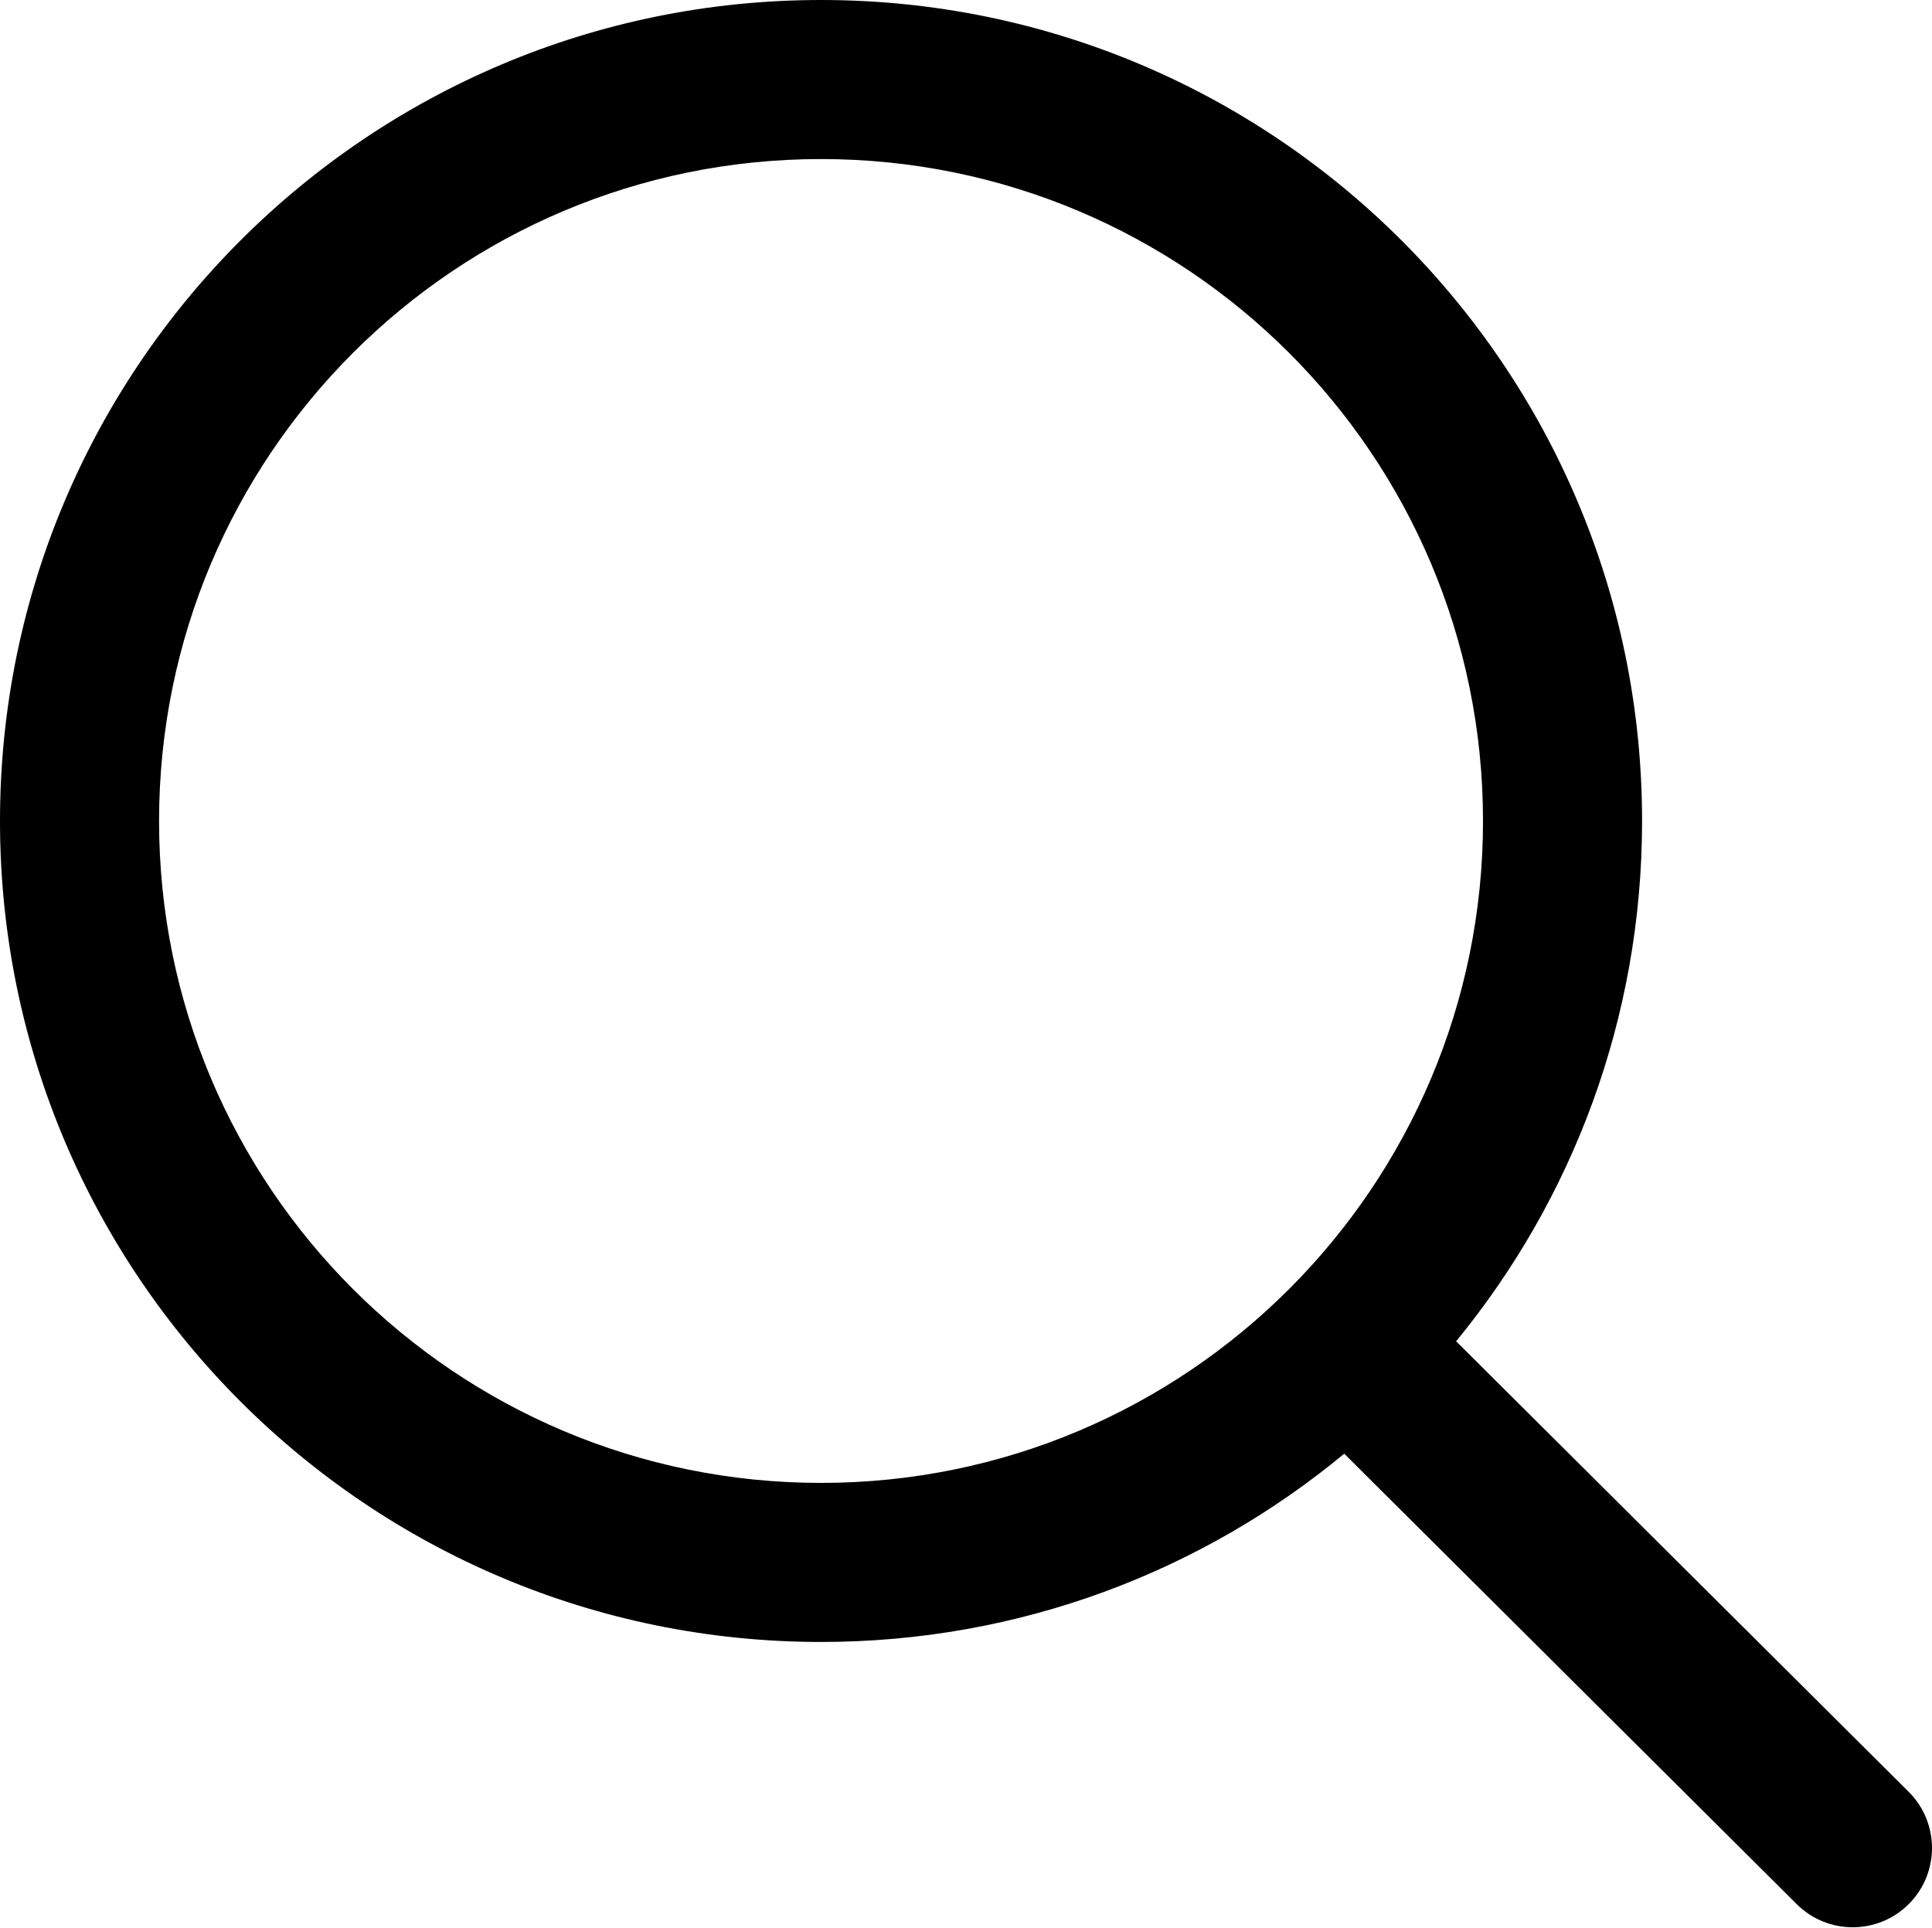
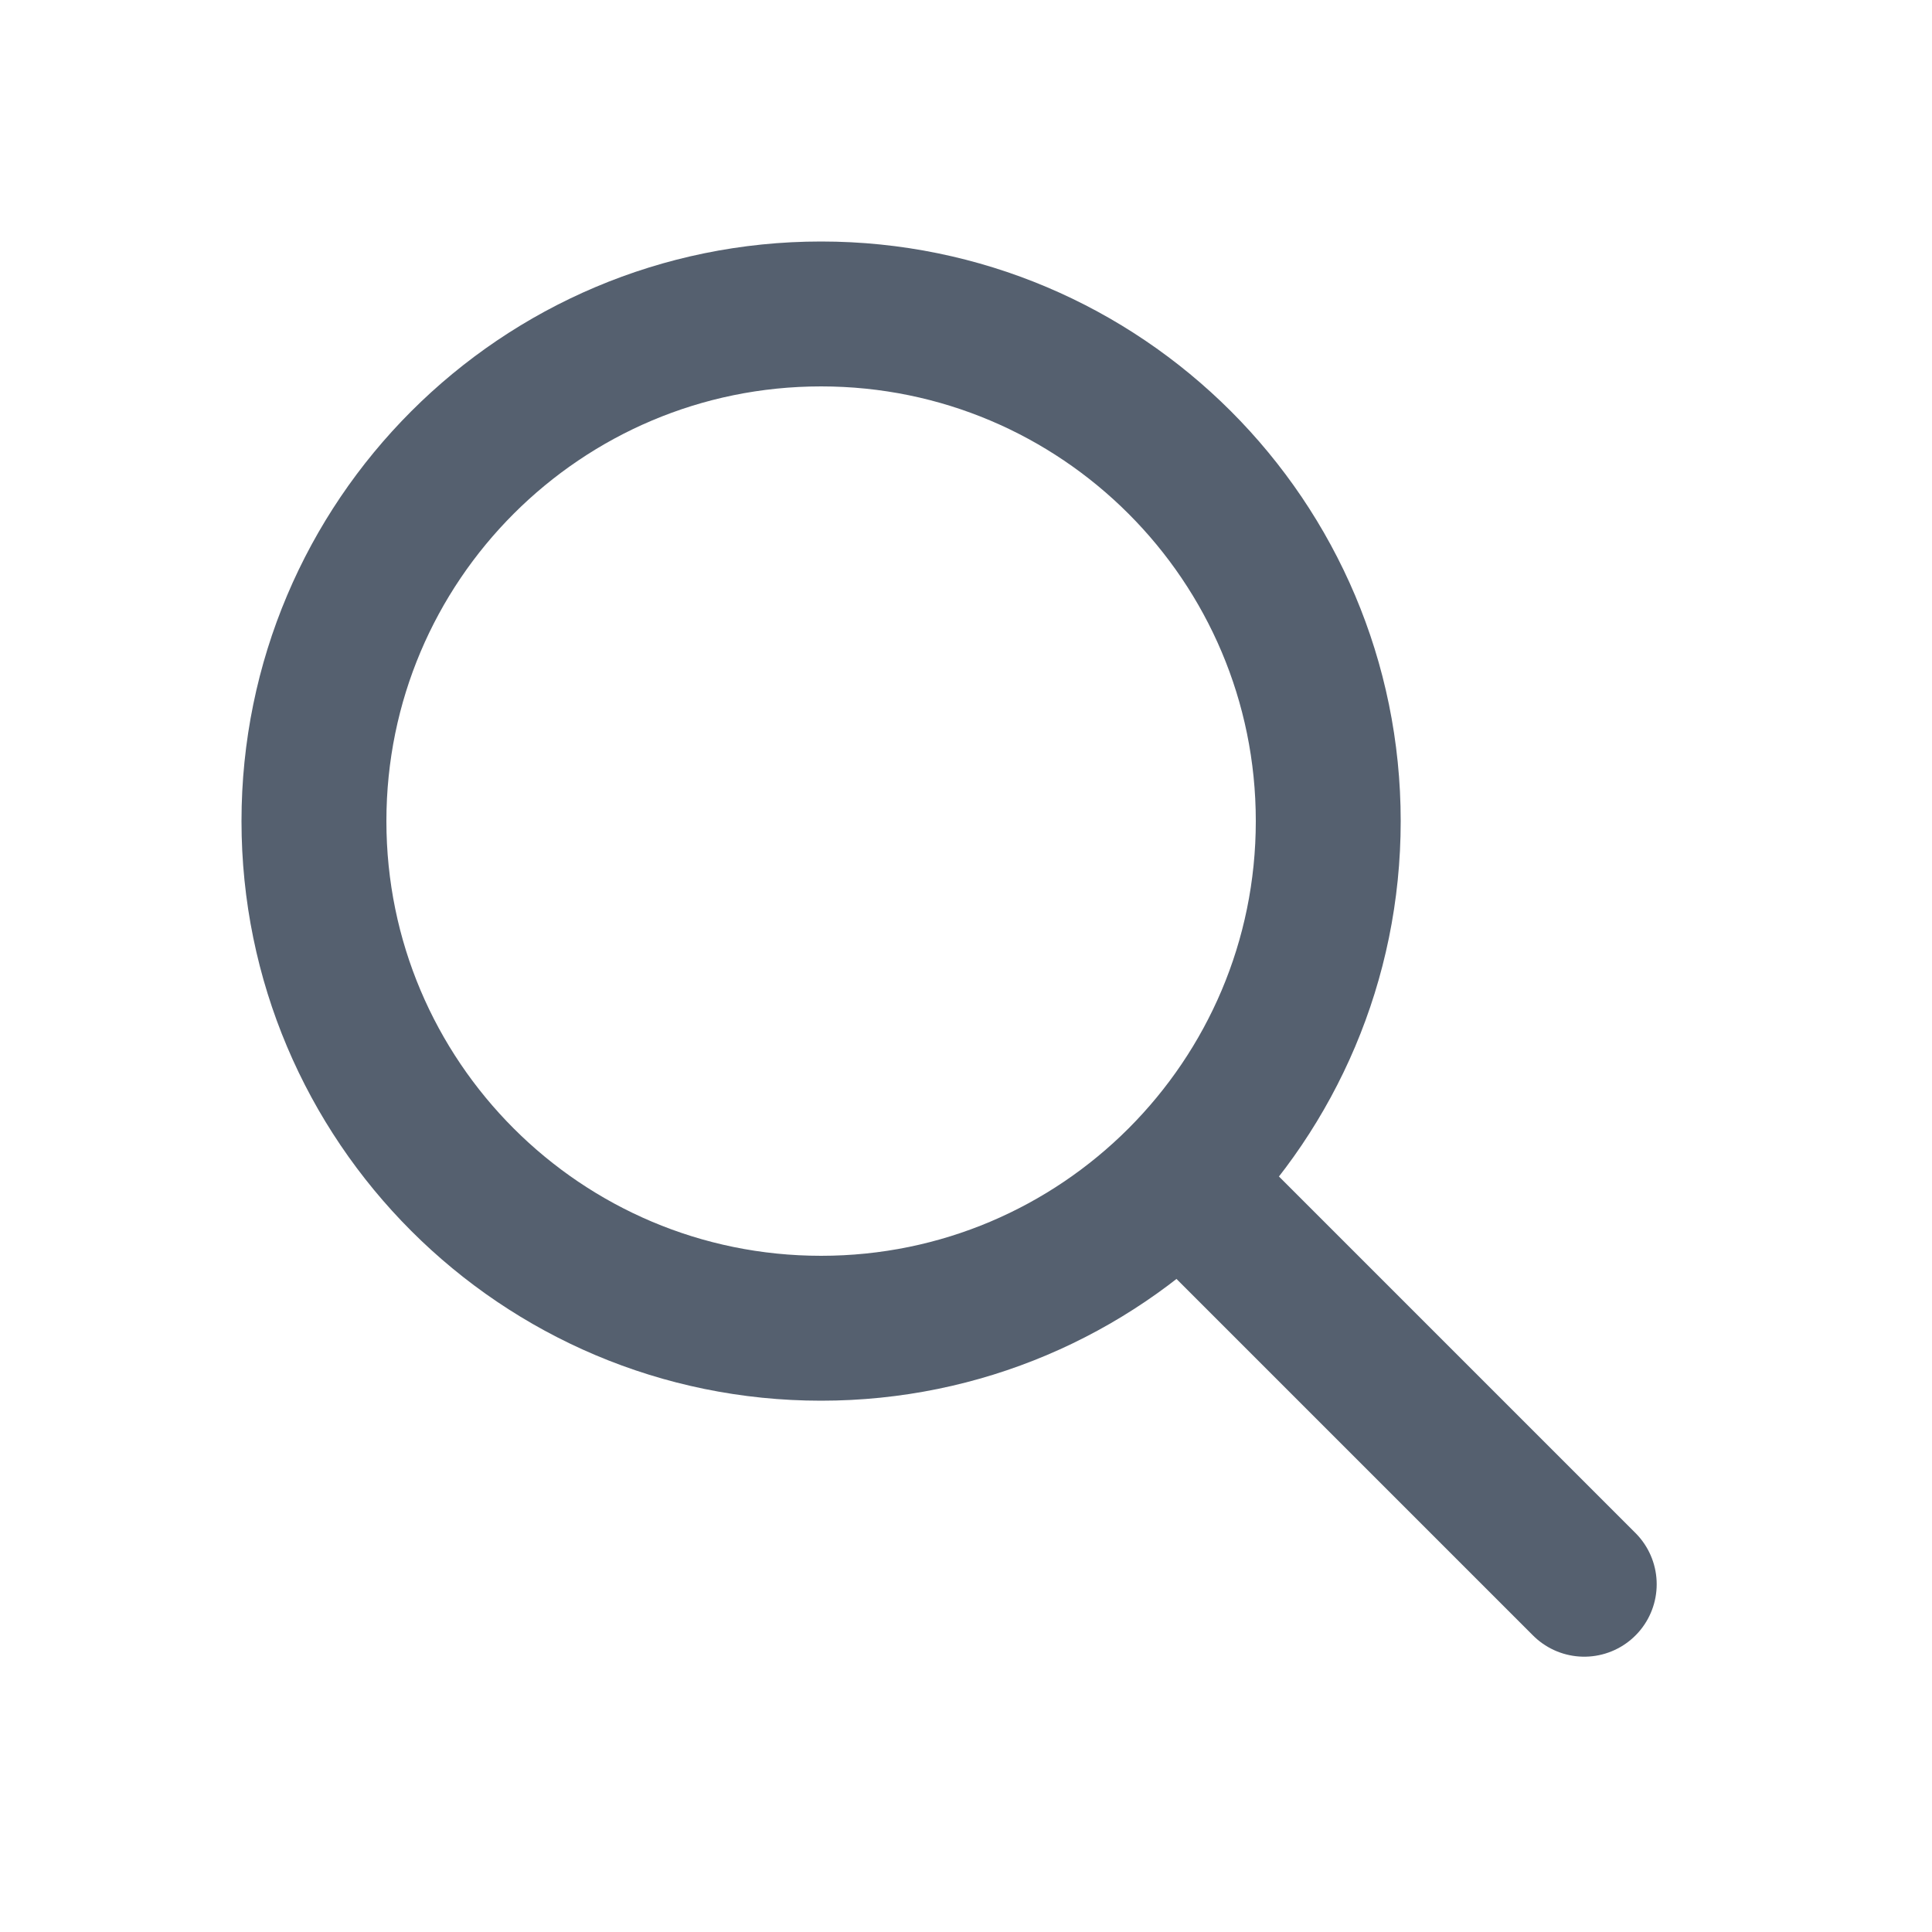
- <svg xmlns="http://www.w3.org/2000/svg" shape-rendering="geometricPrecision" text-rendering="geometricPrecision" image-rendering="optimizeQuality" fill-rule="evenodd" clip-rule="evenodd" viewBox="0 0 512 510.784">
-   <path fill-rule="nonzero" d="M217.587 0c60.082 0 114.478 24.36 153.849 63.73 39.371 39.371 63.731 93.782 63.731 153.857 0 52.338-18.484 100.353-49.276 137.893l119.914 119.387c8.228 8.183 8.264 21.495.081 29.722s-21.495 8.264-29.722.081l-119.93-119.395c-37.641 31.166-85.957 49.892-138.647 49.892-60.075 0-114.486-24.36-153.857-63.731C24.36 332.065 0 277.669 0 217.587 0 157.512 24.36 103.101 63.73 63.73 103.101 24.36 157.512 0 217.587 0zm124.046 93.533c-31.737-31.737-75.605-51.379-124.046-51.379-48.448 0-92.317 19.642-124.054 51.379-31.737 31.737-51.379 75.606-51.379 124.054 0 48.441 19.642 92.309 51.379 124.046 31.737 31.737 75.606 51.379 124.054 51.379 48.441 0 92.309-19.642 124.046-51.379 31.737-31.737 51.379-75.605 51.379-124.046 0-48.448-19.642-92.317-51.379-124.054z" />
+ <svg xmlns="http://www.w3.org/2000/svg" viewBox="0 0 20 20" fill="none">
+   <circle cx="8.5" cy="8.5" r="5.25" stroke="#55606f" stroke-width="1.5" />
+   <path d="m12.4 12.4 4 4" stroke="#55606f" stroke-width="1.5" stroke-linecap="round" />
</svg>
